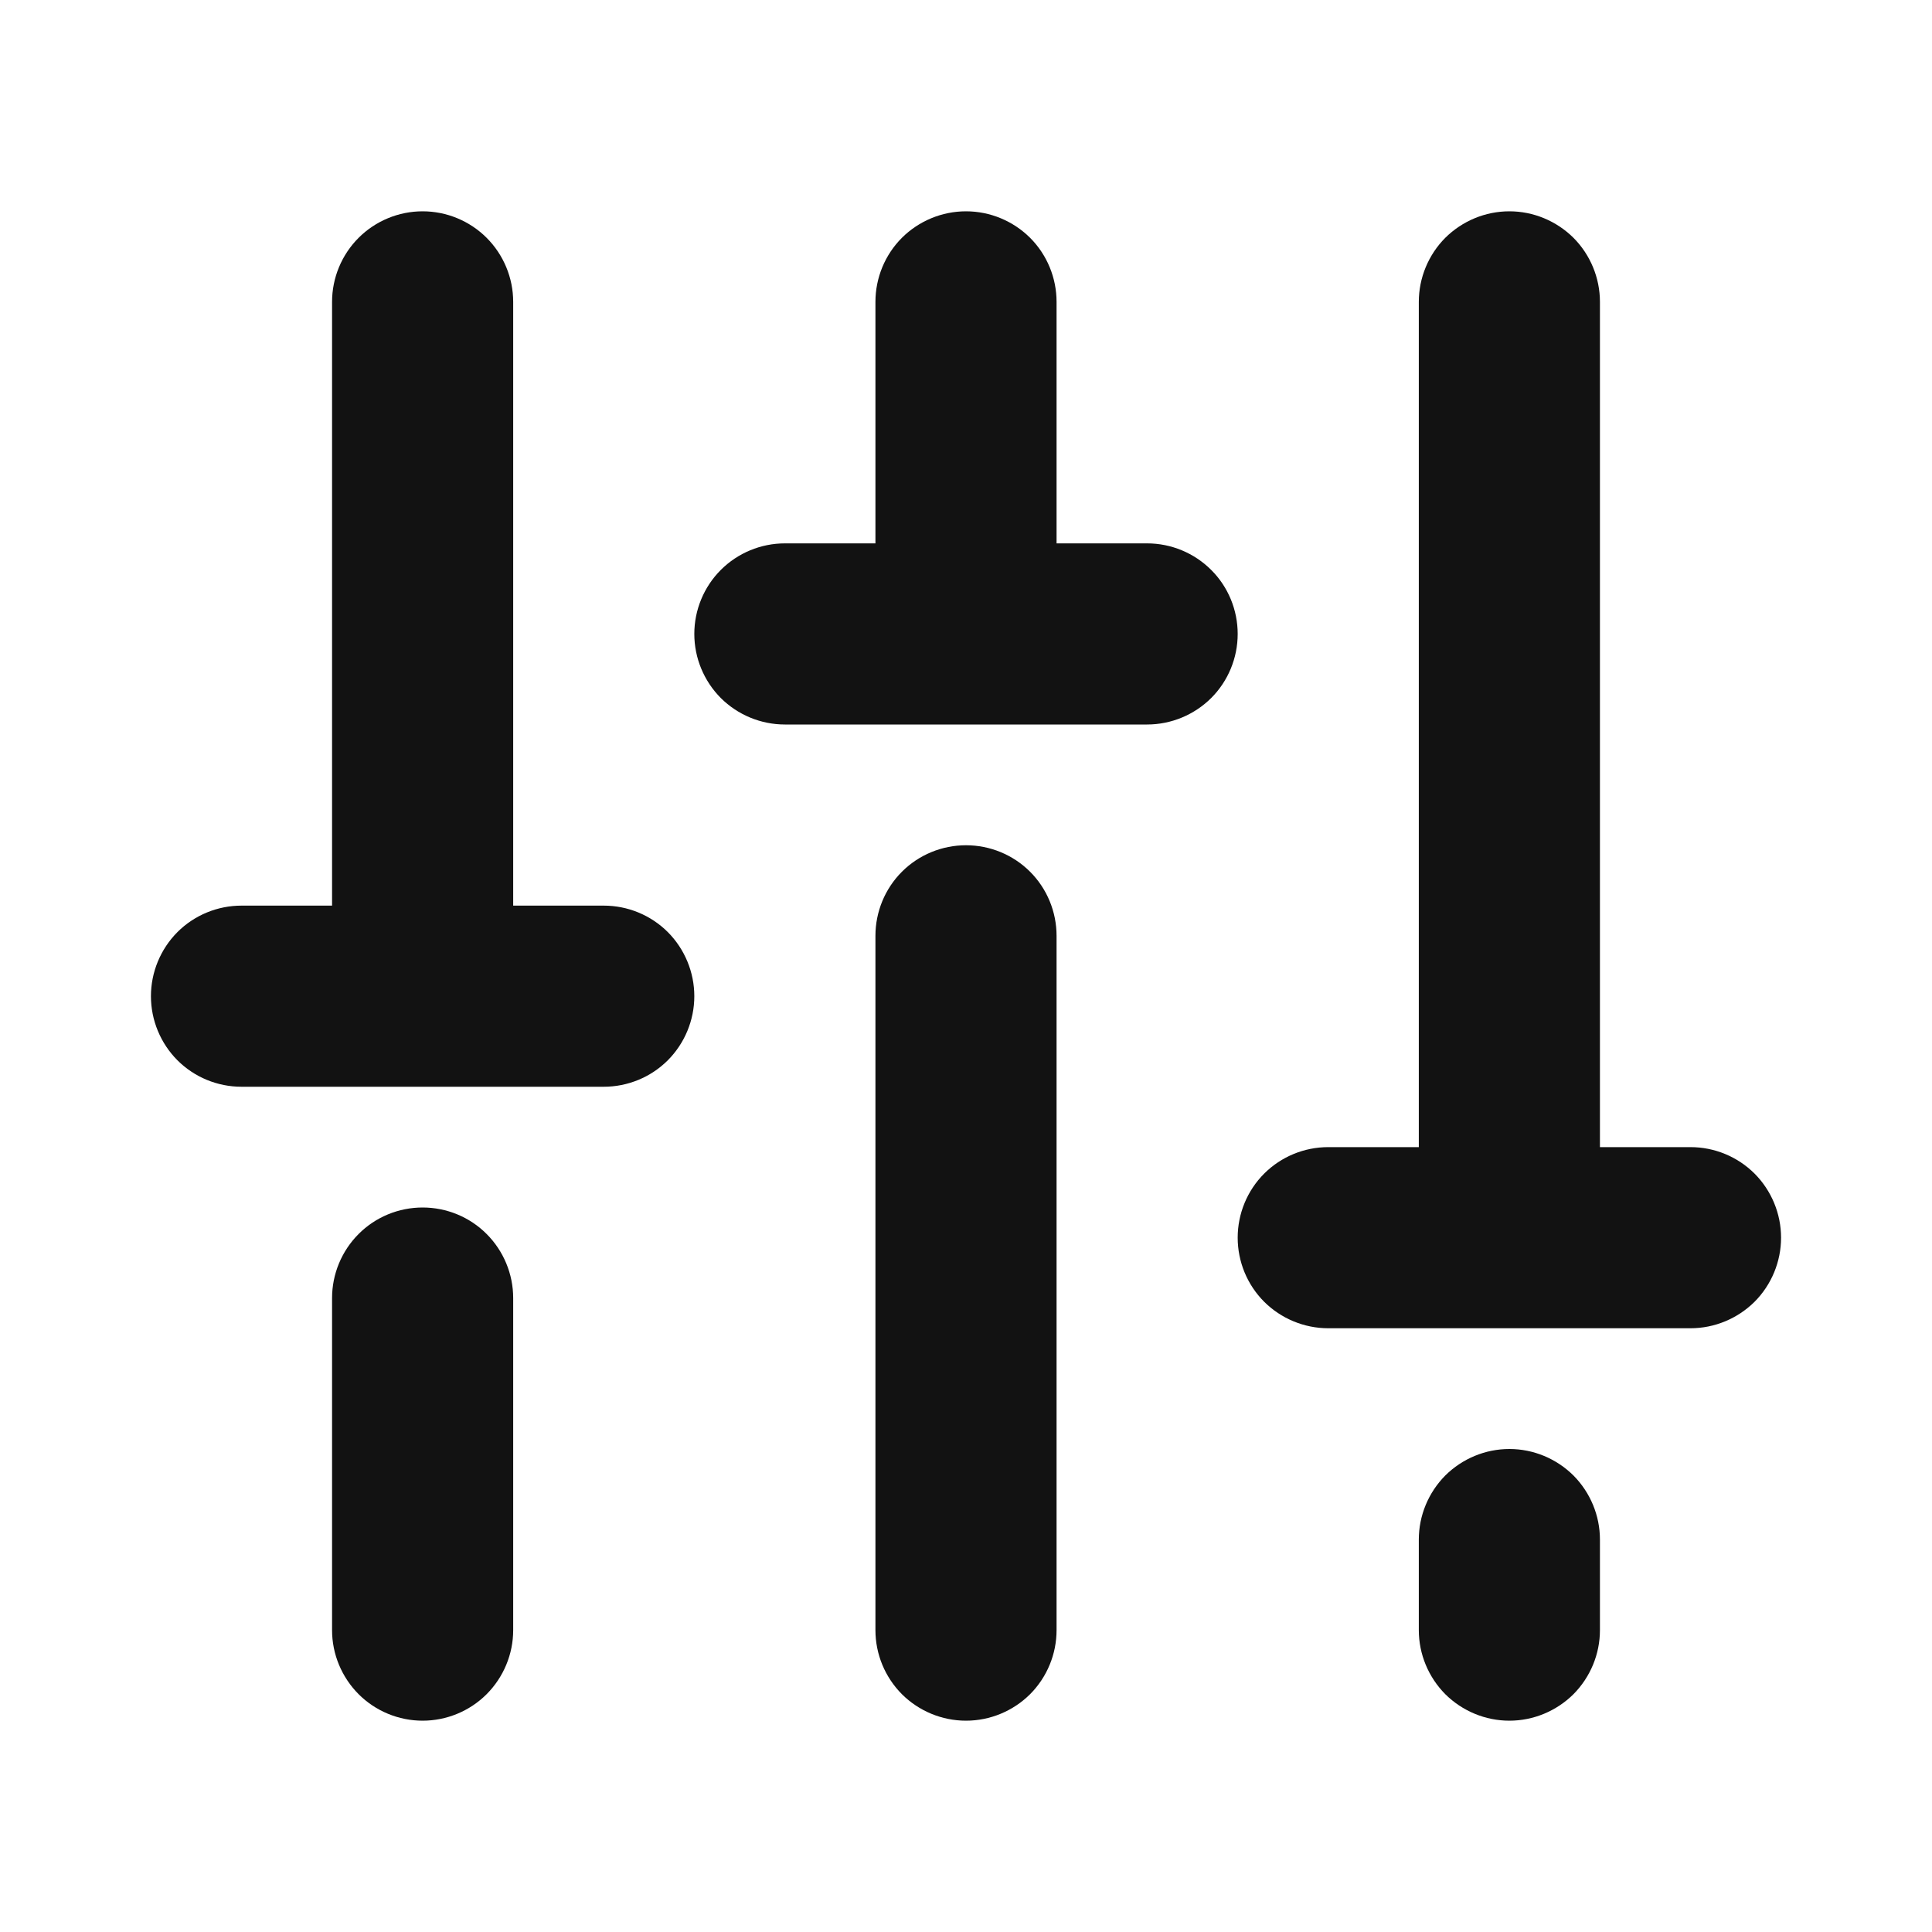
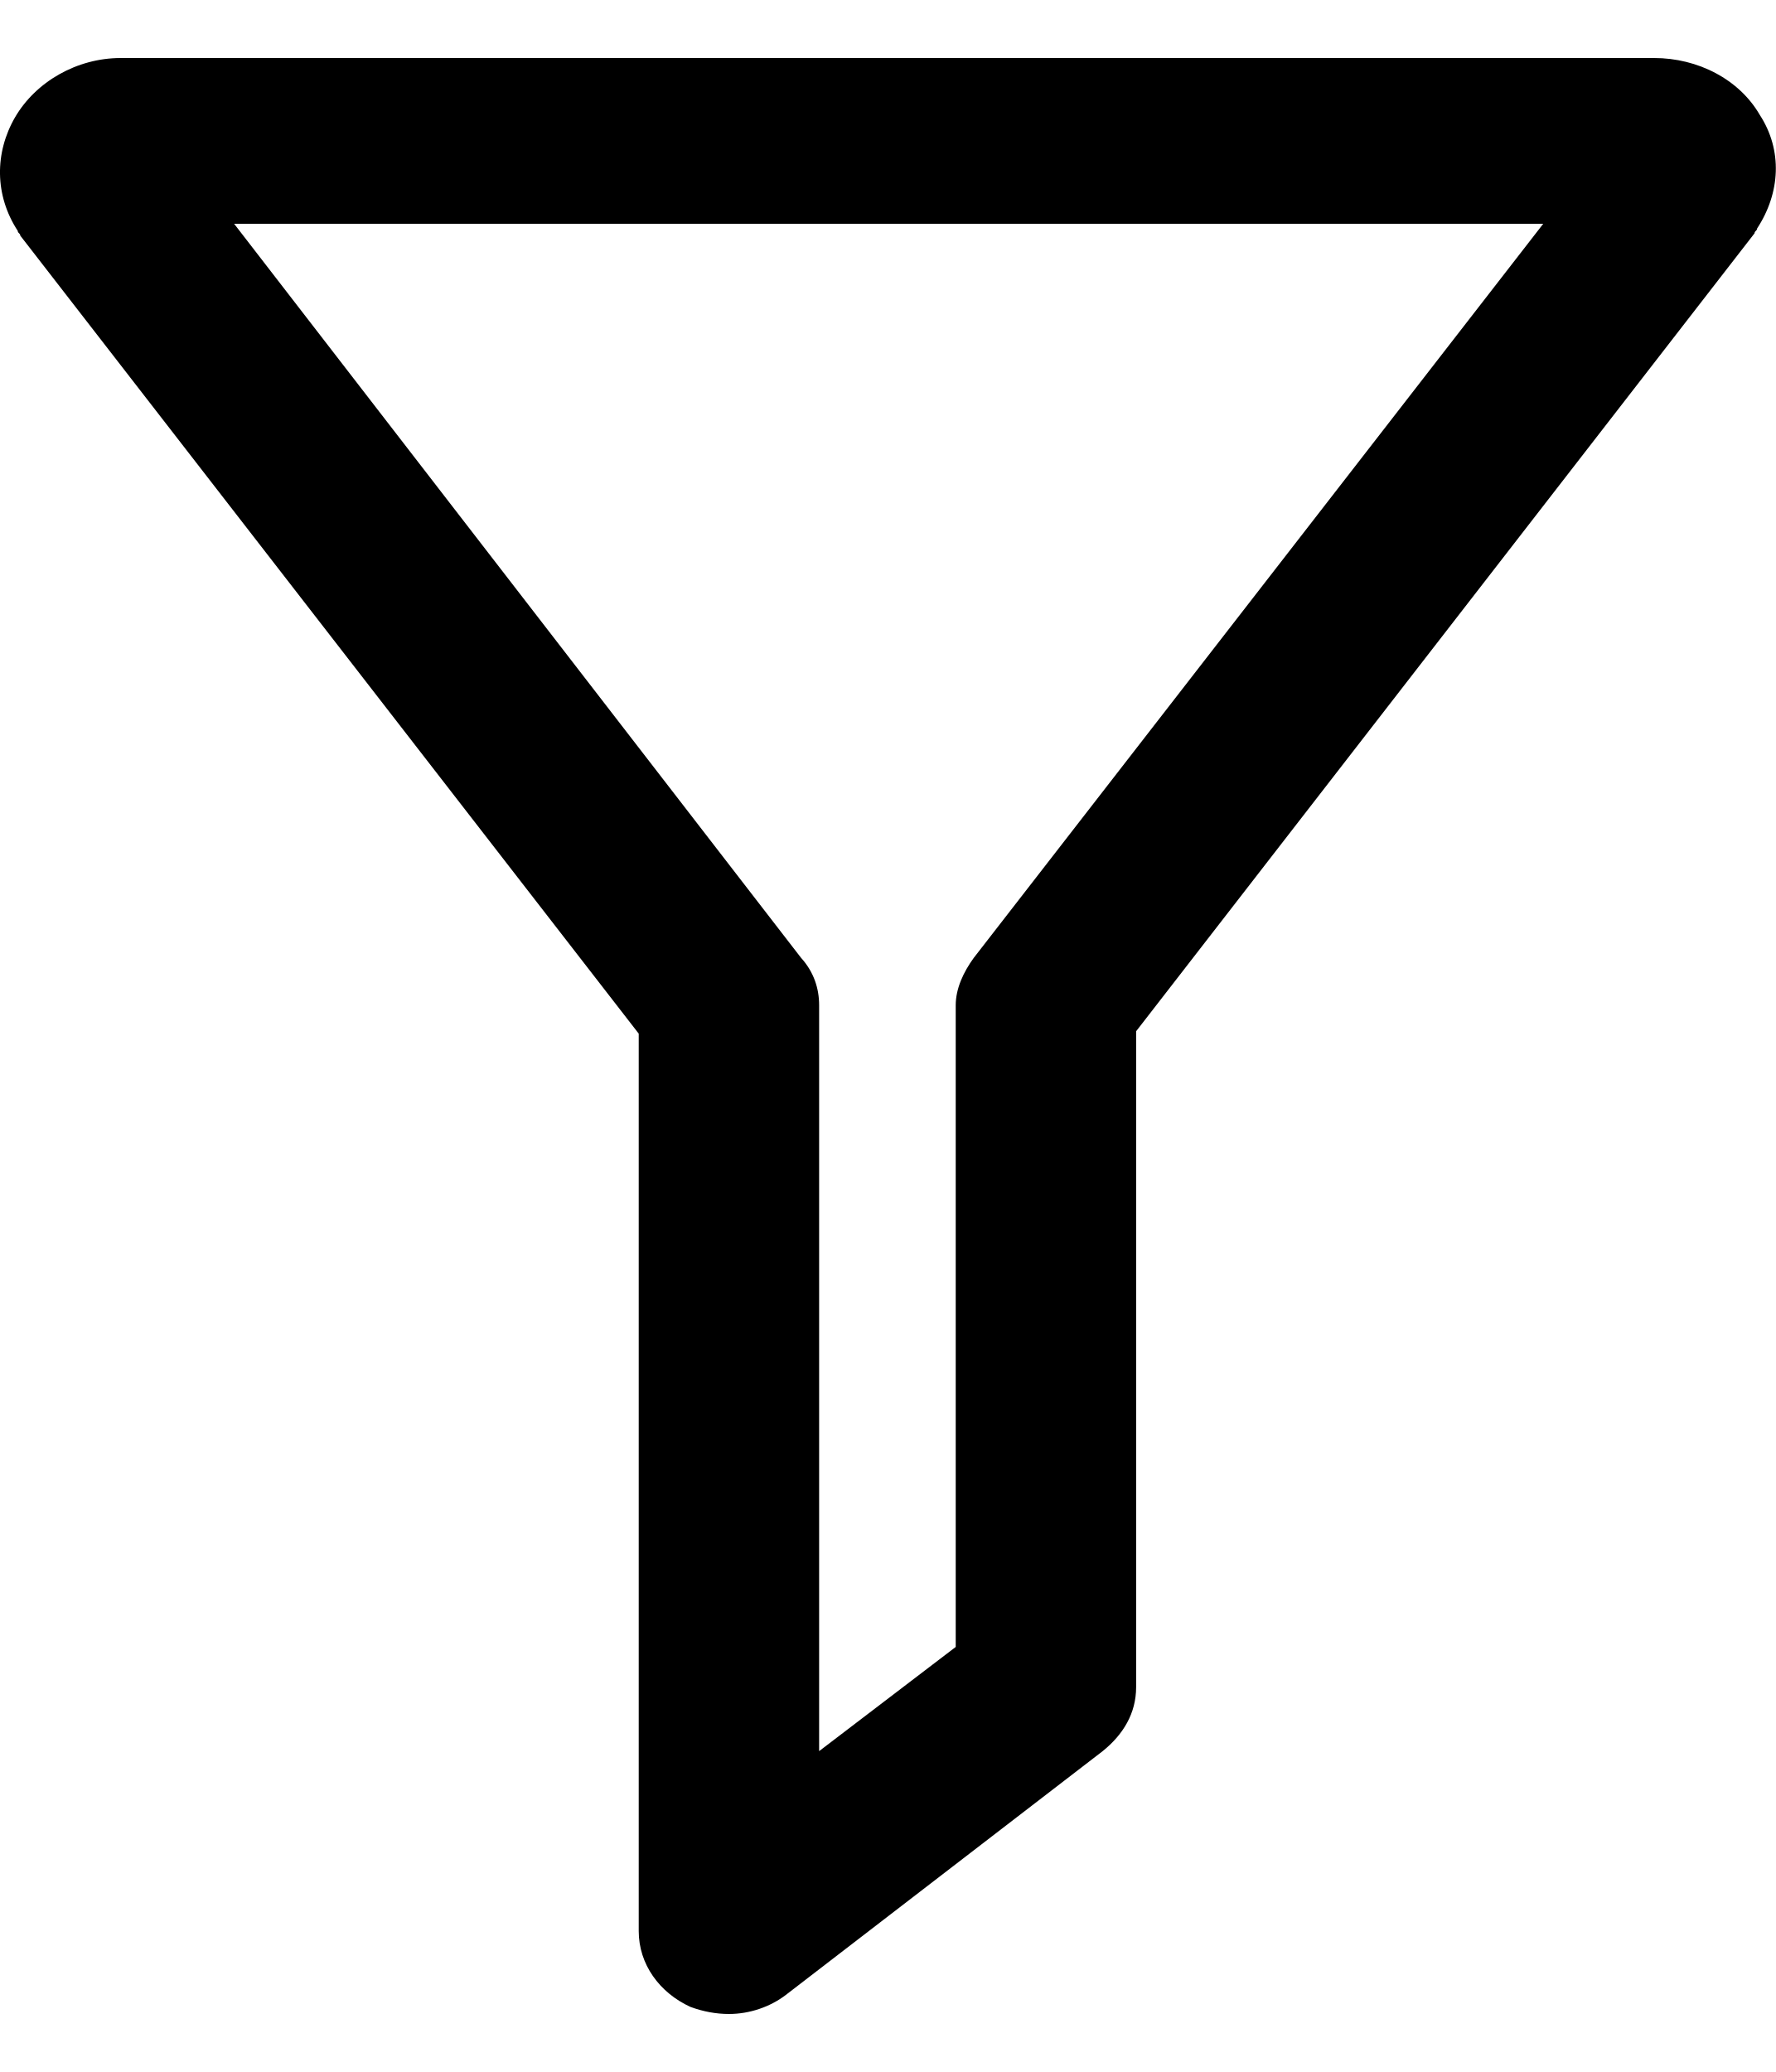
- <svg xmlns="http://www.w3.org/2000/svg" width="24" height="24" viewBox="0 0 24 24" fill="none">
-   <path d="M13.125 11.625V20.25C13.125 20.548 13.007 20.834 12.796 21.046C12.585 21.256 12.298 21.375 12 21.375C11.702 21.375 11.415 21.256 11.204 21.046C10.993 20.834 10.875 20.548 10.875 20.25V11.625C10.875 11.327 10.993 11.04 11.204 10.829C11.415 10.618 11.702 10.5 12 10.5C12.298 10.5 12.585 10.618 12.796 10.829C13.007 11.04 13.125 11.327 13.125 11.625ZM18.75 18C18.452 18 18.166 18.119 17.954 18.329C17.744 18.541 17.625 18.827 17.625 19.125V20.25C17.625 20.548 17.744 20.834 17.954 21.046C18.166 21.256 18.452 21.375 18.75 21.375C19.048 21.375 19.334 21.256 19.546 21.046C19.756 20.834 19.875 20.548 19.875 20.25V19.125C19.875 18.827 19.756 18.541 19.546 18.329C19.334 18.119 19.048 18 18.75 18ZM21 14.25H19.875V3.75C19.875 3.452 19.756 3.165 19.546 2.954C19.334 2.744 19.048 2.625 18.75 2.625C18.452 2.625 18.166 2.744 17.954 2.954C17.744 3.165 17.625 3.452 17.625 3.75V14.25H16.5C16.202 14.25 15.915 14.368 15.704 14.579C15.493 14.79 15.375 15.077 15.375 15.375C15.375 15.673 15.493 15.96 15.704 16.171C15.915 16.381 16.202 16.5 16.5 16.5H21C21.298 16.5 21.584 16.381 21.796 16.171C22.006 15.96 22.125 15.673 22.125 15.375C22.125 15.077 22.006 14.79 21.796 14.579C21.584 14.368 21.298 14.25 21 14.25ZM5.25 15C4.952 15 4.665 15.118 4.455 15.329C4.244 15.54 4.125 15.827 4.125 16.125V20.25C4.125 20.548 4.244 20.834 4.455 21.046C4.665 21.256 4.952 21.375 5.25 21.375C5.548 21.375 5.835 21.256 6.045 21.046C6.256 20.834 6.375 20.548 6.375 20.25V16.125C6.375 15.827 6.256 15.54 6.045 15.329C5.835 15.118 5.548 15 5.25 15ZM7.5 11.25H6.375V3.75C6.375 3.452 6.256 3.165 6.045 2.954C5.835 2.744 5.548 2.625 5.25 2.625C4.952 2.625 4.665 2.744 4.455 2.954C4.244 3.165 4.125 3.452 4.125 3.75V11.25H3C2.702 11.25 2.415 11.368 2.204 11.579C1.994 11.79 1.875 12.077 1.875 12.375C1.875 12.673 1.994 12.96 2.204 13.171C2.415 13.382 2.702 13.5 3 13.5H7.5C7.798 13.5 8.085 13.382 8.296 13.171C8.506 12.96 8.625 12.673 8.625 12.375C8.625 12.077 8.506 11.79 8.296 11.579C8.085 11.368 7.798 11.25 7.5 11.25ZM14.25 6.75H13.125V3.75C13.125 3.452 13.007 3.165 12.796 2.954C12.585 2.744 12.298 2.625 12 2.625C11.702 2.625 11.415 2.744 11.204 2.954C10.993 3.165 10.875 3.452 10.875 3.75V6.75H9.75C9.452 6.75 9.165 6.869 8.954 7.08C8.744 7.29 8.625 7.577 8.625 7.875C8.625 8.173 8.744 8.46 8.954 8.671C9.165 8.881 9.452 9 9.75 9H14.25C14.548 9 14.835 8.881 15.046 8.671C15.257 8.46 15.375 8.173 15.375 7.875C15.375 7.577 15.257 7.29 15.046 7.08C14.835 6.869 14.548 6.75 14.25 6.75Z" fill="#121212" />
+ <svg xmlns="http://www.w3.org/2000/svg" width="12" height="14" viewBox="0 0 12 14" fill="none">
+   <path d="M0.102 0.792C-0.037 1.032 -0.037 1.32 0.12 1.56C0.12 1.576 0.137 1.576 0.137 1.592L4.316 6.984V13.048C4.316 13.272 4.456 13.464 4.665 13.56C4.752 13.592 4.839 13.608 4.926 13.608C5.065 13.608 5.204 13.56 5.309 13.48L7.451 11.832C7.59 11.72 7.677 11.576 7.677 11.4V6.968L11.856 1.576C11.856 1.56 11.873 1.56 11.873 1.544C12.03 1.304 12.047 1.016 11.891 0.776C11.752 0.536 11.473 0.392 11.177 0.392H0.816C0.52 0.392 0.242 0.552 0.102 0.792ZM10.428 1.512L6.58 6.472C6.51 6.568 6.458 6.68 6.458 6.792V11.128L5.535 11.832V6.792C5.535 6.68 5.5 6.568 5.413 6.472L1.582 1.512H10.428Z" fill="black" />
</svg>
